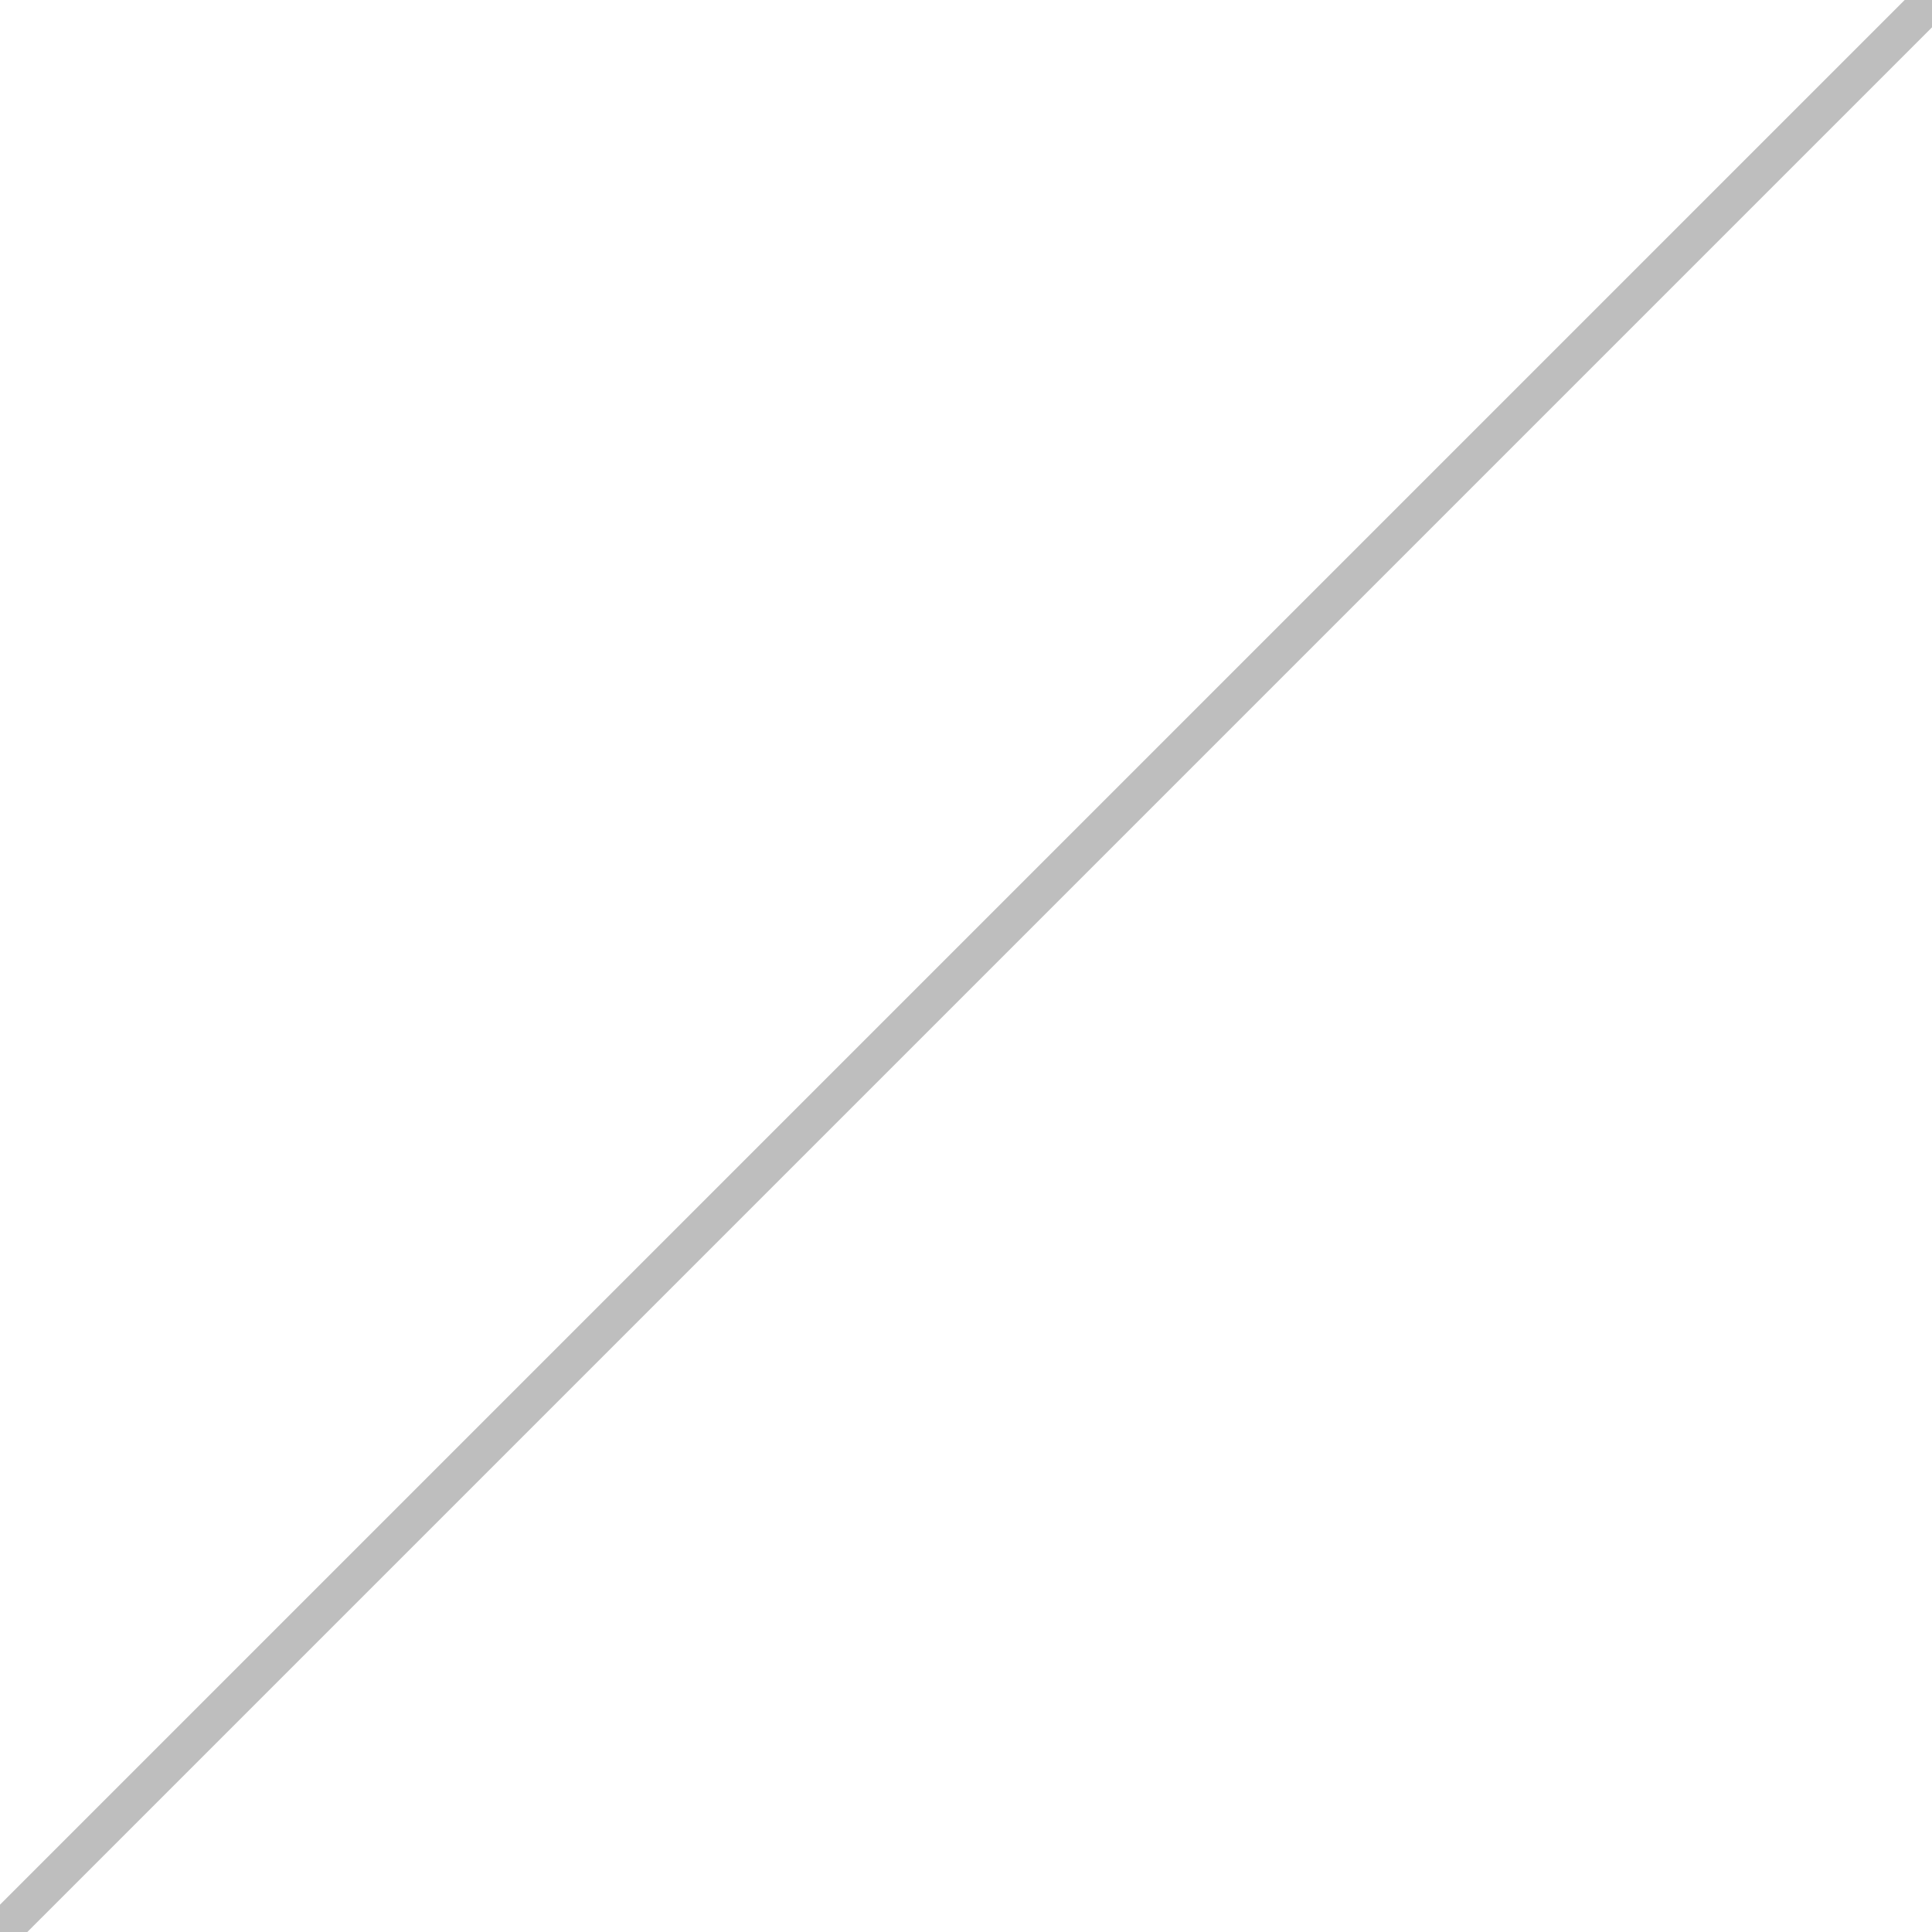
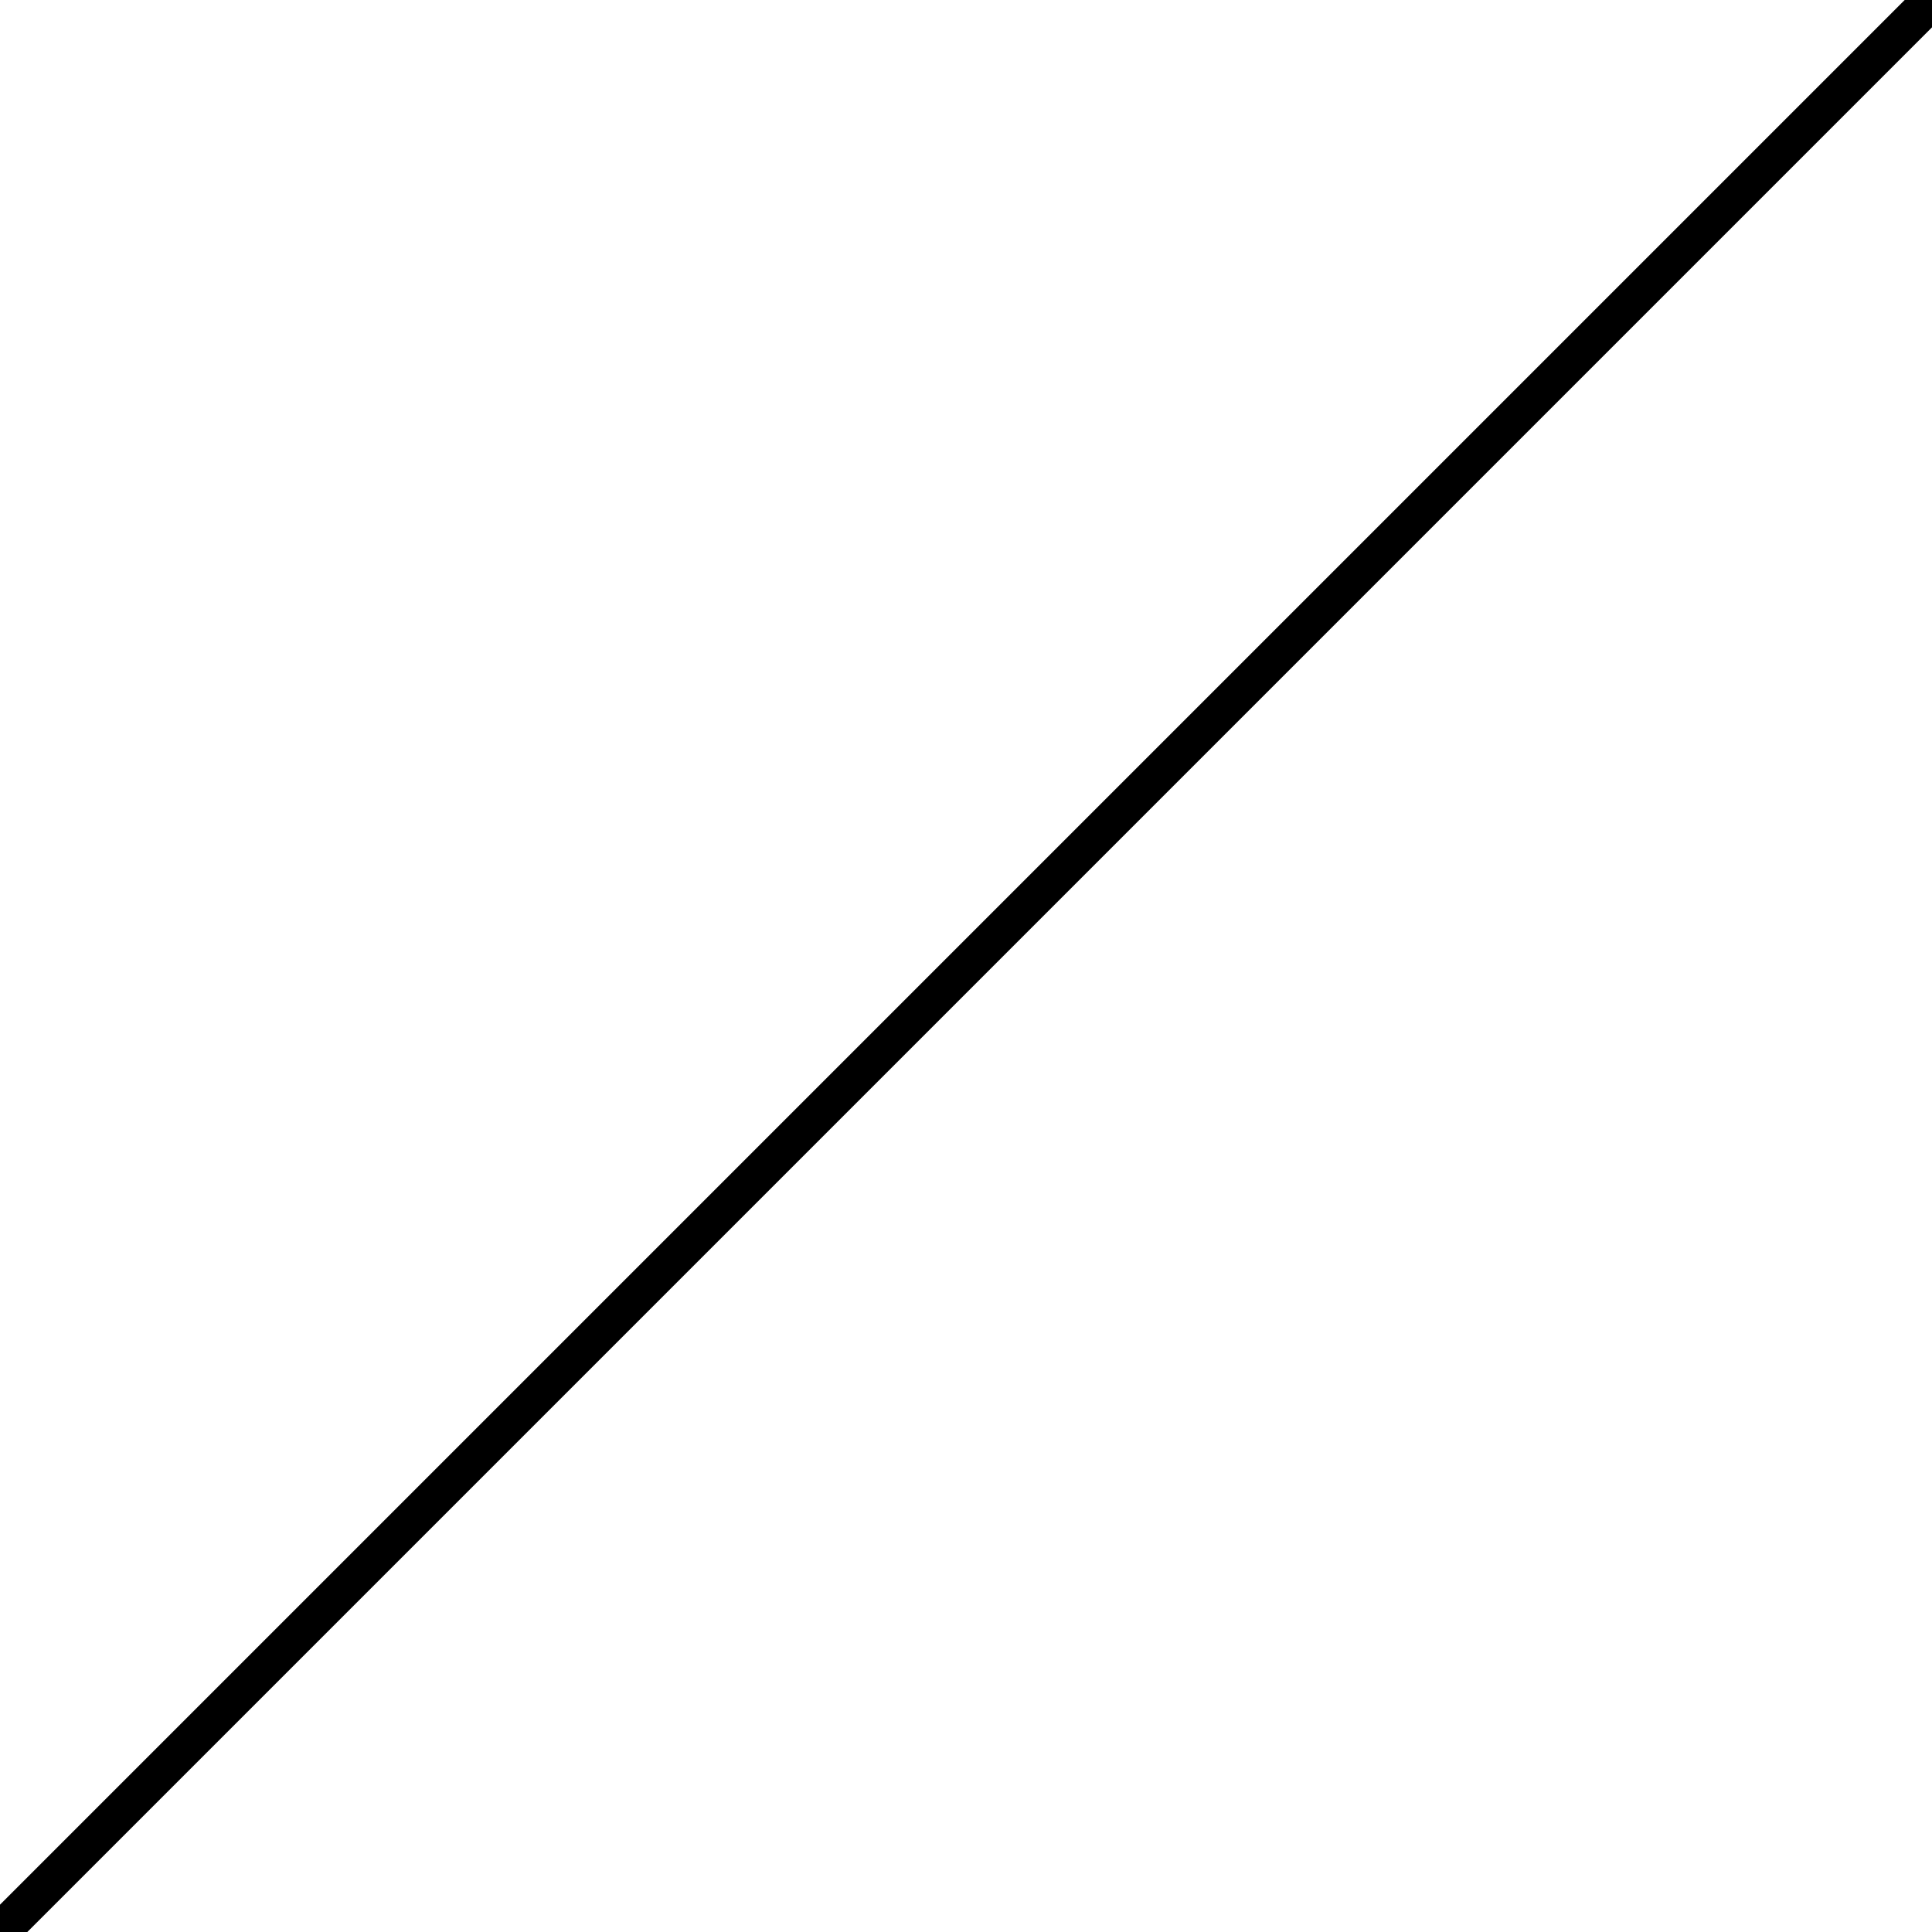
<svg xmlns="http://www.w3.org/2000/svg" xmlns:ns1="https://www.gtk.org/grappa" width="100" height="100" ns1:version="1" ns1:state="1" ns1:state-change-delay="250ms" ns1:time-since-load="500ms">
-   <path id="line1" visibility="hidden" fill="none" stroke="rgb(190,190,190)" stroke-width="2" stroke-linecap="round" stroke-linejoin="round" stroke-dasharray="0 2" pathLength="1" d="M 0 0 L 100 100" ns1:stroke-width="0.5 2 3">
+   <path id="line1" visibility="hidden" fill="none" stroke="rgb(0,0,0)" stroke-width="2" stroke-linecap="round" stroke-linejoin="round" stroke-dasharray="0 2" pathLength="1" d="M 0 0 L 100 100" ns1:stroke-width="0.5 2 3">
    <set id="gpa:out-of-state:line1" attributeName="visibility" begin="gpa:states(0).end 250ms" end="gpa:states(0).begin -250ms" to="hidden" ns1:status="running" ns1:computed-simple-duration="indefinite" ns1:current-start-time="500ms" />
    <animate id="gpa:transition:fade-out:stroke-dasharray:line1" attributeName="stroke-dasharray" begin="gpa:states(0).end -250ms" dur="500ms" repeatDur="500ms" fill="freeze" from="1 0" to="0 2" keySplines="0 0 1 1" keyTimes="0; 1" calcMode="spline" ns1:status="done" />
    <animate id="gpa:transition:fade-in:stroke-dasharray:line1" attributeName="stroke-dasharray" begin="gpa:states(0).begin -250ms" dur="500ms" repeatDur="500ms" fill="freeze" from="0 2" to="1 0" keySplines="0 0 1 1" keyTimes="0; 1" calcMode="spline" ns1:status="inactive" />
    <set id="gpa:transition:fade-out-delay:stroke-dashoffset:line1" attributeName="stroke-dashoffset" begin="gpa:states(0).end 250ms" dur="-250ms" repeatDur="-250ms" to="0.5" ns1:status="done" ns1:current-start-time="500ms" ns1:current-end-time="250ms" />
    <set id="gpa:transition:fade-in-delay:stroke-dashoffset:line1" attributeName="stroke-dashoffset" begin="gpa:states(0).begin" dur="-250ms" repeatDur="-250ms" to="0.5" ns1:status="inactive" />
    <set id="gpa:path-length" attributeName="pathLength" begin="0ms" end="indefinite" to="1" ns1:status="running" ns1:computed-simple-duration="indefinite" ns1:current-start-time="0ms" />
  </path>
-   <path id="line2" fill="none" stroke="rgb(190,190,190)" stroke-width="2" stroke-linecap="round" stroke-linejoin="round" stroke-dasharray="1 0" pathLength="1" d="M 100 0 L 0 100" ns1:stroke-width="0.5 2 3">
+   <path id="line2" fill="none" stroke="rgb(0,0,0)" stroke-width="2" stroke-linecap="round" stroke-linejoin="round" stroke-dasharray="1 0" pathLength="1" d="M 100 0 L 0 100" ns1:stroke-width="0.5 2 3">
    <set id="gpa:out-of-state:line2" attributeName="visibility" begin="gpa:states(1).end 250ms; 0ms" end="gpa:states(1).begin -250ms" to="hidden" ns1:status="done" ns1:computed-simple-duration="indefinite" ns1:current-start-time="0ms" ns1:current-end-time="0ms" />
    <animate id="gpa:transition:fade-in:stroke-dasharray:line2" attributeName="stroke-dasharray" begin="gpa:states(1).begin -250ms" dur="500ms" repeatDur="500ms" fill="freeze" from="0 2" to="1 0" keySplines="0 0 1 1" keyTimes="0; 1" calcMode="spline" ns1:status="done" />
    <animate id="gpa:transition:fade-out:stroke-dasharray:line2" attributeName="stroke-dasharray" begin="gpa:states(1).end -250ms" dur="500ms" repeatDur="500ms" fill="freeze" from="1 0" to="0 2" keySplines="0 0 1 1" keyTimes="0; 1" calcMode="spline" ns1:status="inactive" />
    <set id="gpa:transition:fade-in-delay:stroke-dashoffset:line2" attributeName="stroke-dashoffset" begin="gpa:states(1).begin" dur="-250ms" repeatDur="-250ms" to="0.5" ns1:status="done" ns1:current-start-time="250ms" ns1:current-end-time="0ms" />
    <set id="gpa:transition:fade-out-delay:stroke-dashoffset:line2" attributeName="stroke-dashoffset" begin="gpa:states(1).end 250ms" dur="-250ms" repeatDur="-250ms" to="0.5" ns1:status="inactive" />
    <set id="gpa:path-length" attributeName="pathLength" begin="0ms" end="indefinite" to="1" ns1:status="running" ns1:computed-simple-duration="indefinite" ns1:current-start-time="0ms" />
  </path>
</svg>
